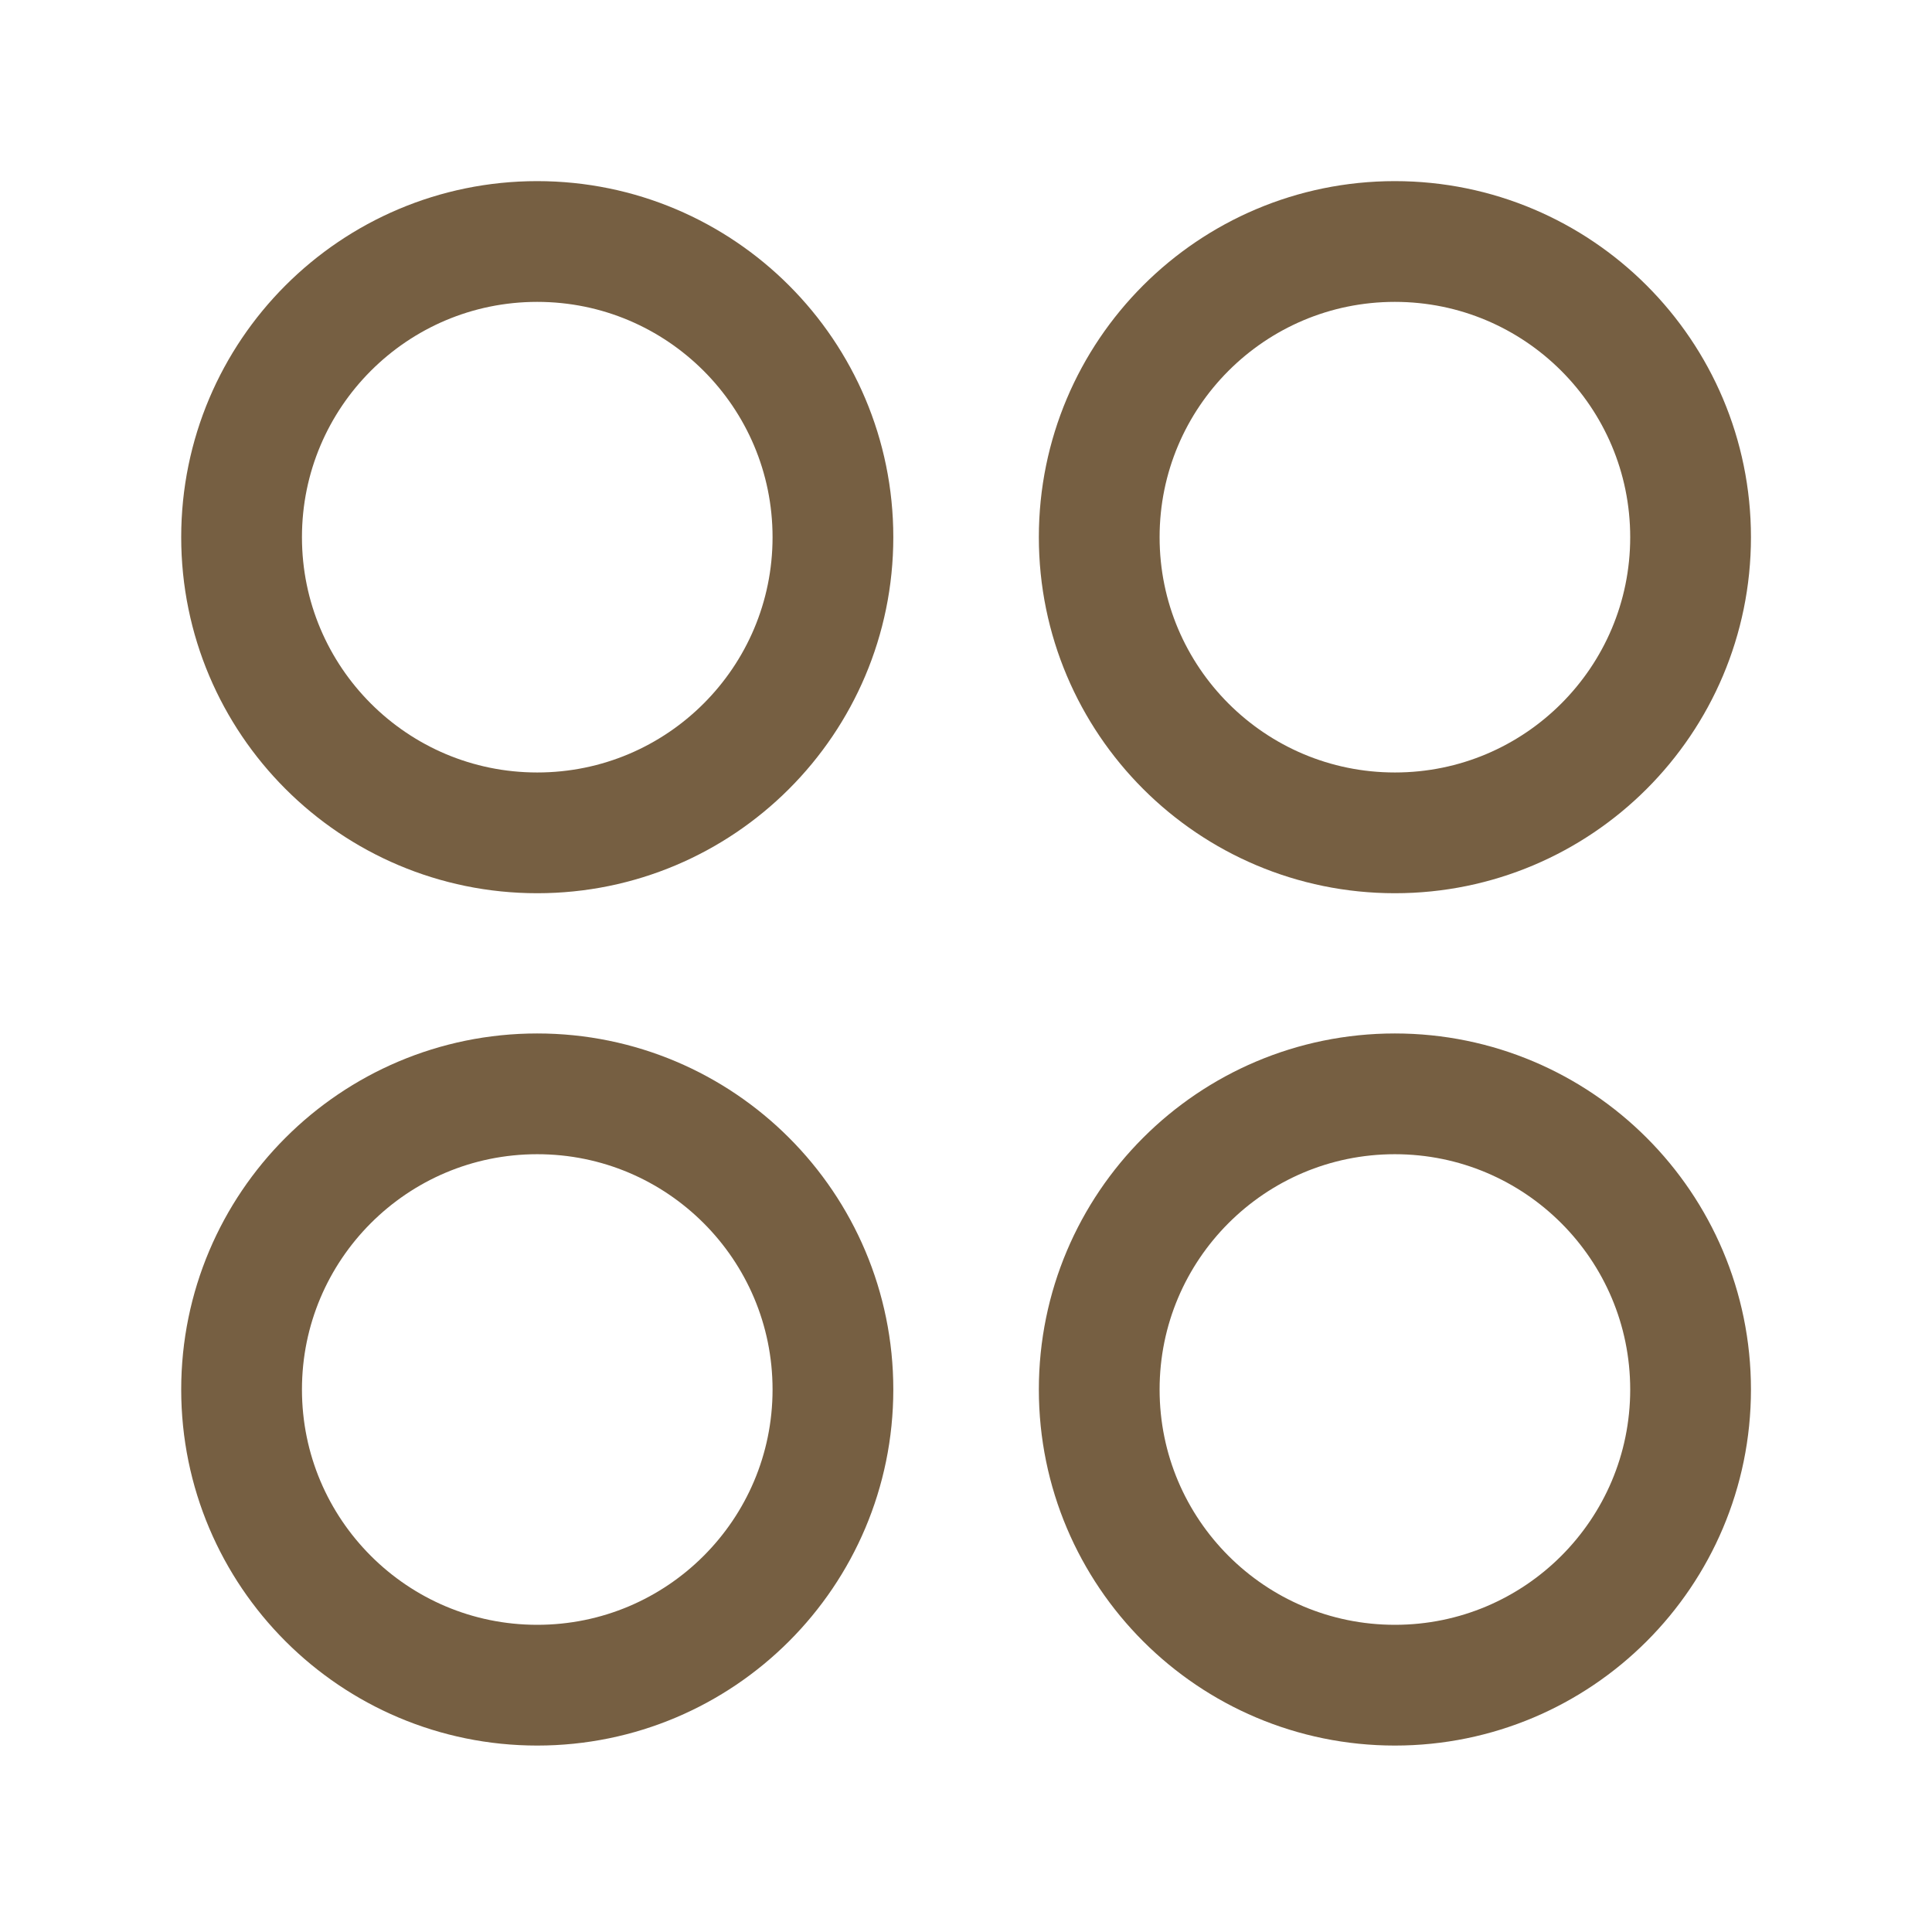
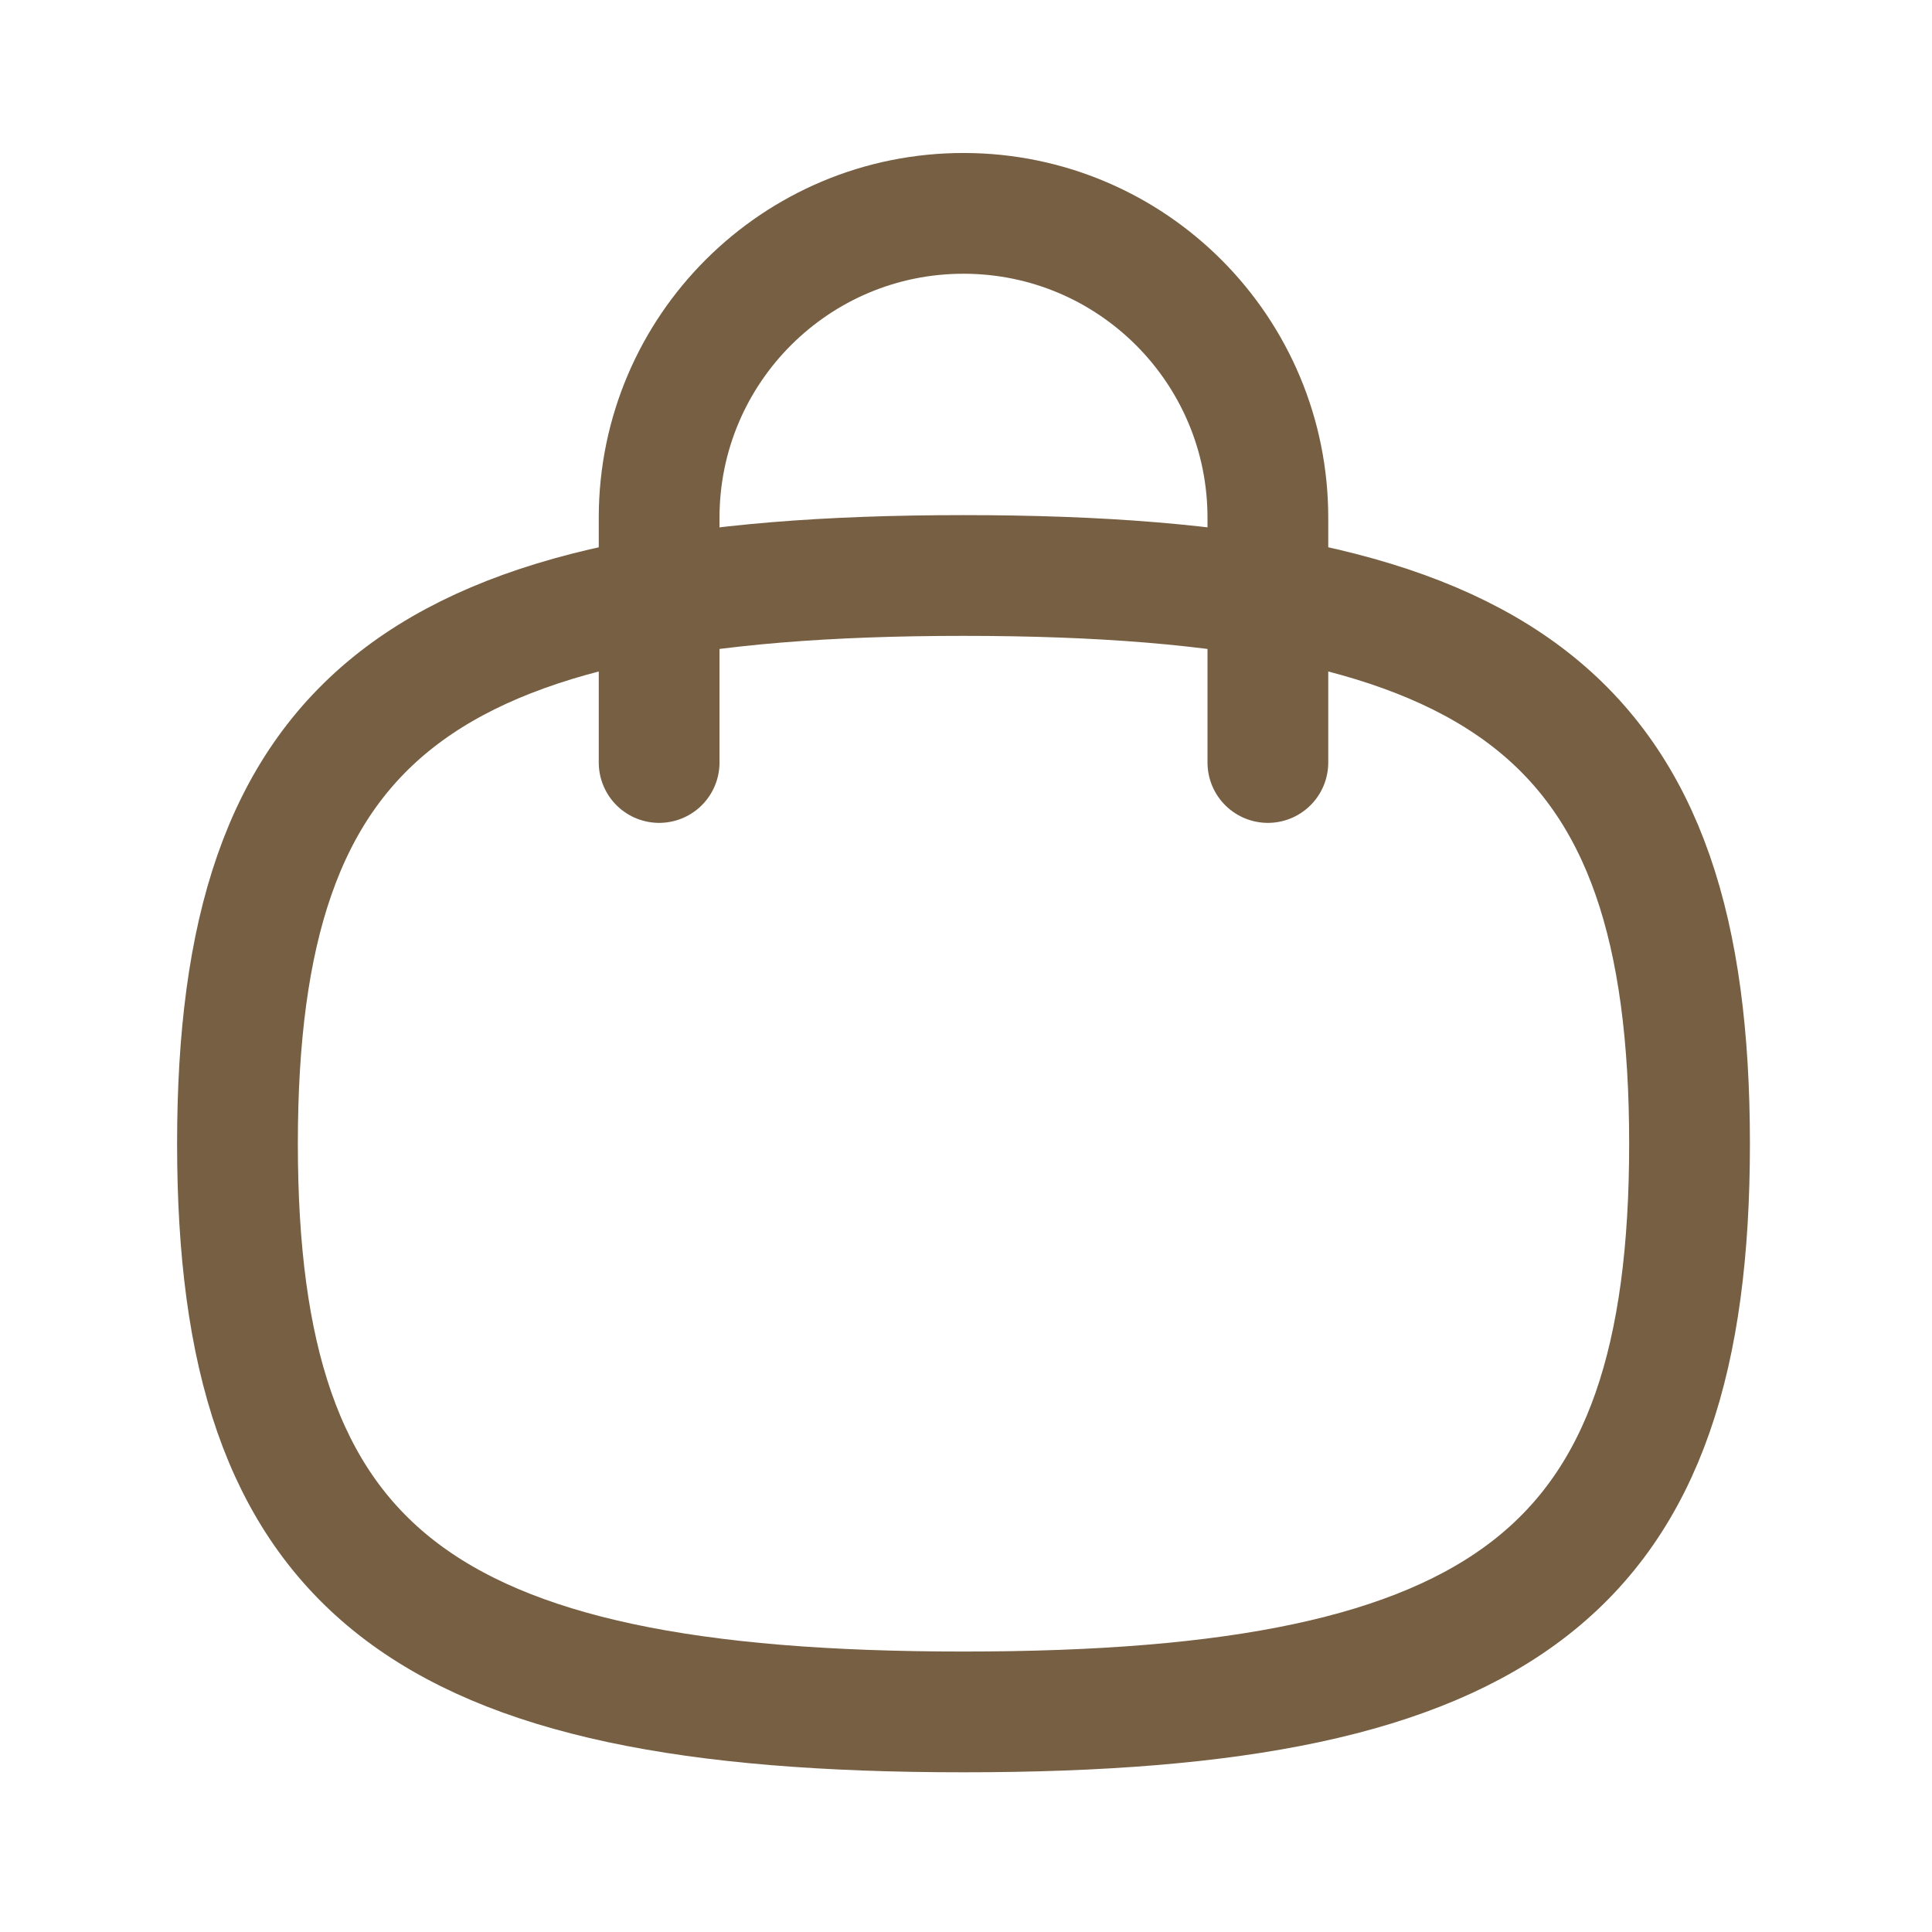
<svg xmlns="http://www.w3.org/2000/svg" viewBox="0 0 24 24" aria-hidden="true">
-   <g transform="translate(3 3)">
-     <path d="M7.347,3.674A3.673,3.673,0,1,1,3.673,0,3.674,3.674,0,0,1,7.347,3.674Z" transform="translate(10.654 0)" fill="none" stroke="#765f42" stroke-linecap="round" stroke-linejoin="round" stroke-miterlimit="10" stroke-width="1.5" />
-     <path d="M7.347,3.674A3.673,3.673,0,1,1,3.673,0,3.674,3.674,0,0,1,7.347,3.674Z" transform="translate(0 0)" fill="none" stroke="#765f42" stroke-linecap="round" stroke-linejoin="round" stroke-miterlimit="10" stroke-width="1.5" />
-     <path d="M7.347,3.674A3.673,3.673,0,1,1,3.673,0,3.674,3.674,0,0,1,7.347,3.674Z" transform="translate(10.654 10.588)" fill="none" stroke="#765f42" stroke-linecap="round" stroke-linejoin="round" stroke-miterlimit="10" stroke-width="1.5" />
-     <path d="M7.347,3.674A3.673,3.673,0,1,1,3.673,0,3.673,3.673,0,0,1,7.347,3.674Z" transform="translate(0 10.588)" fill="none" stroke="#765f42" stroke-linecap="round" stroke-linejoin="round" stroke-miterlimit="10" stroke-width="1.5" />
+   <g transform="translate(2.95 2.65)">
+     <path d="M7.562,6.822V3.79A3.781,3.781,0,1,0,0,3.773V6.822" transform="translate(5.238 0)" fill="none" stroke="#765f42" stroke-linecap="round" stroke-linejoin="round" stroke-miterlimit="10" stroke-width="1.5" />
+     <path d="M0,7.059C0,1.765,2.255,0,9.019,0s9.019,1.765,9.019,7.059-2.255,7.058-9.019,7.058S0,12.352,0,7.059Z" transform="translate(0 4.499)" fill="none" stroke="#765f42" stroke-linecap="round" stroke-linejoin="round" stroke-miterlimit="10" stroke-width="1.5" />
  </g>
</svg>
